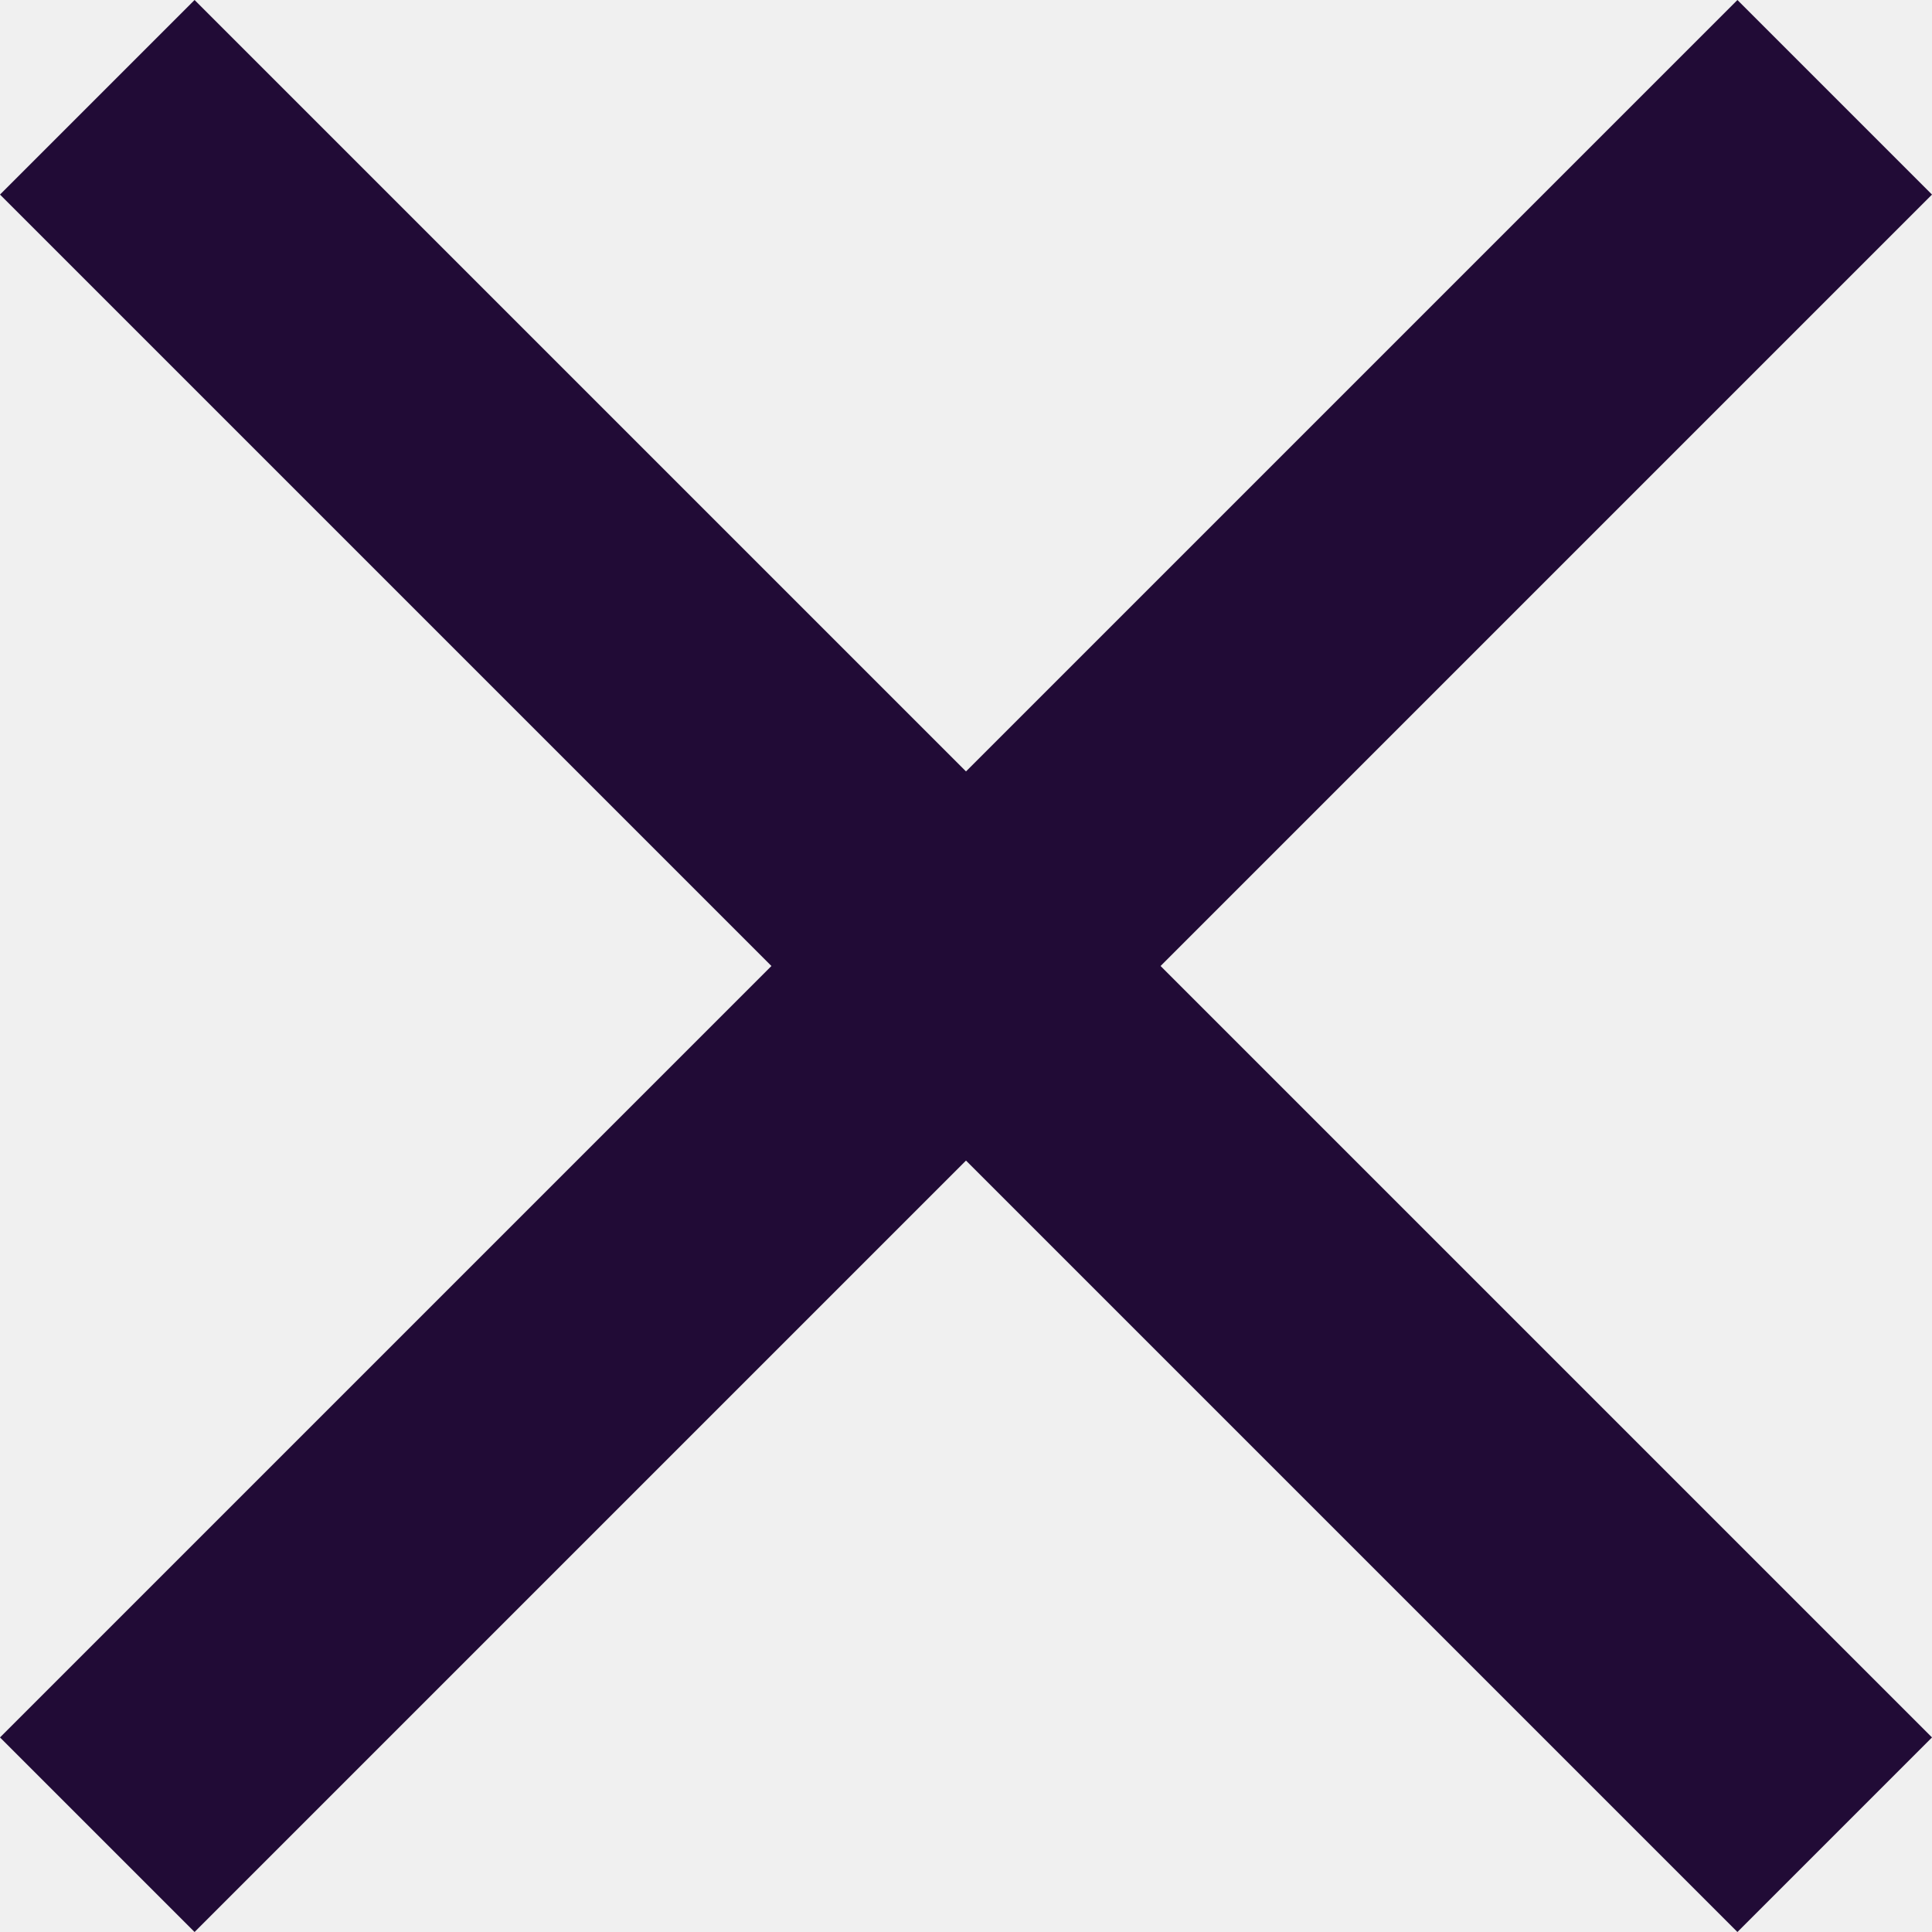
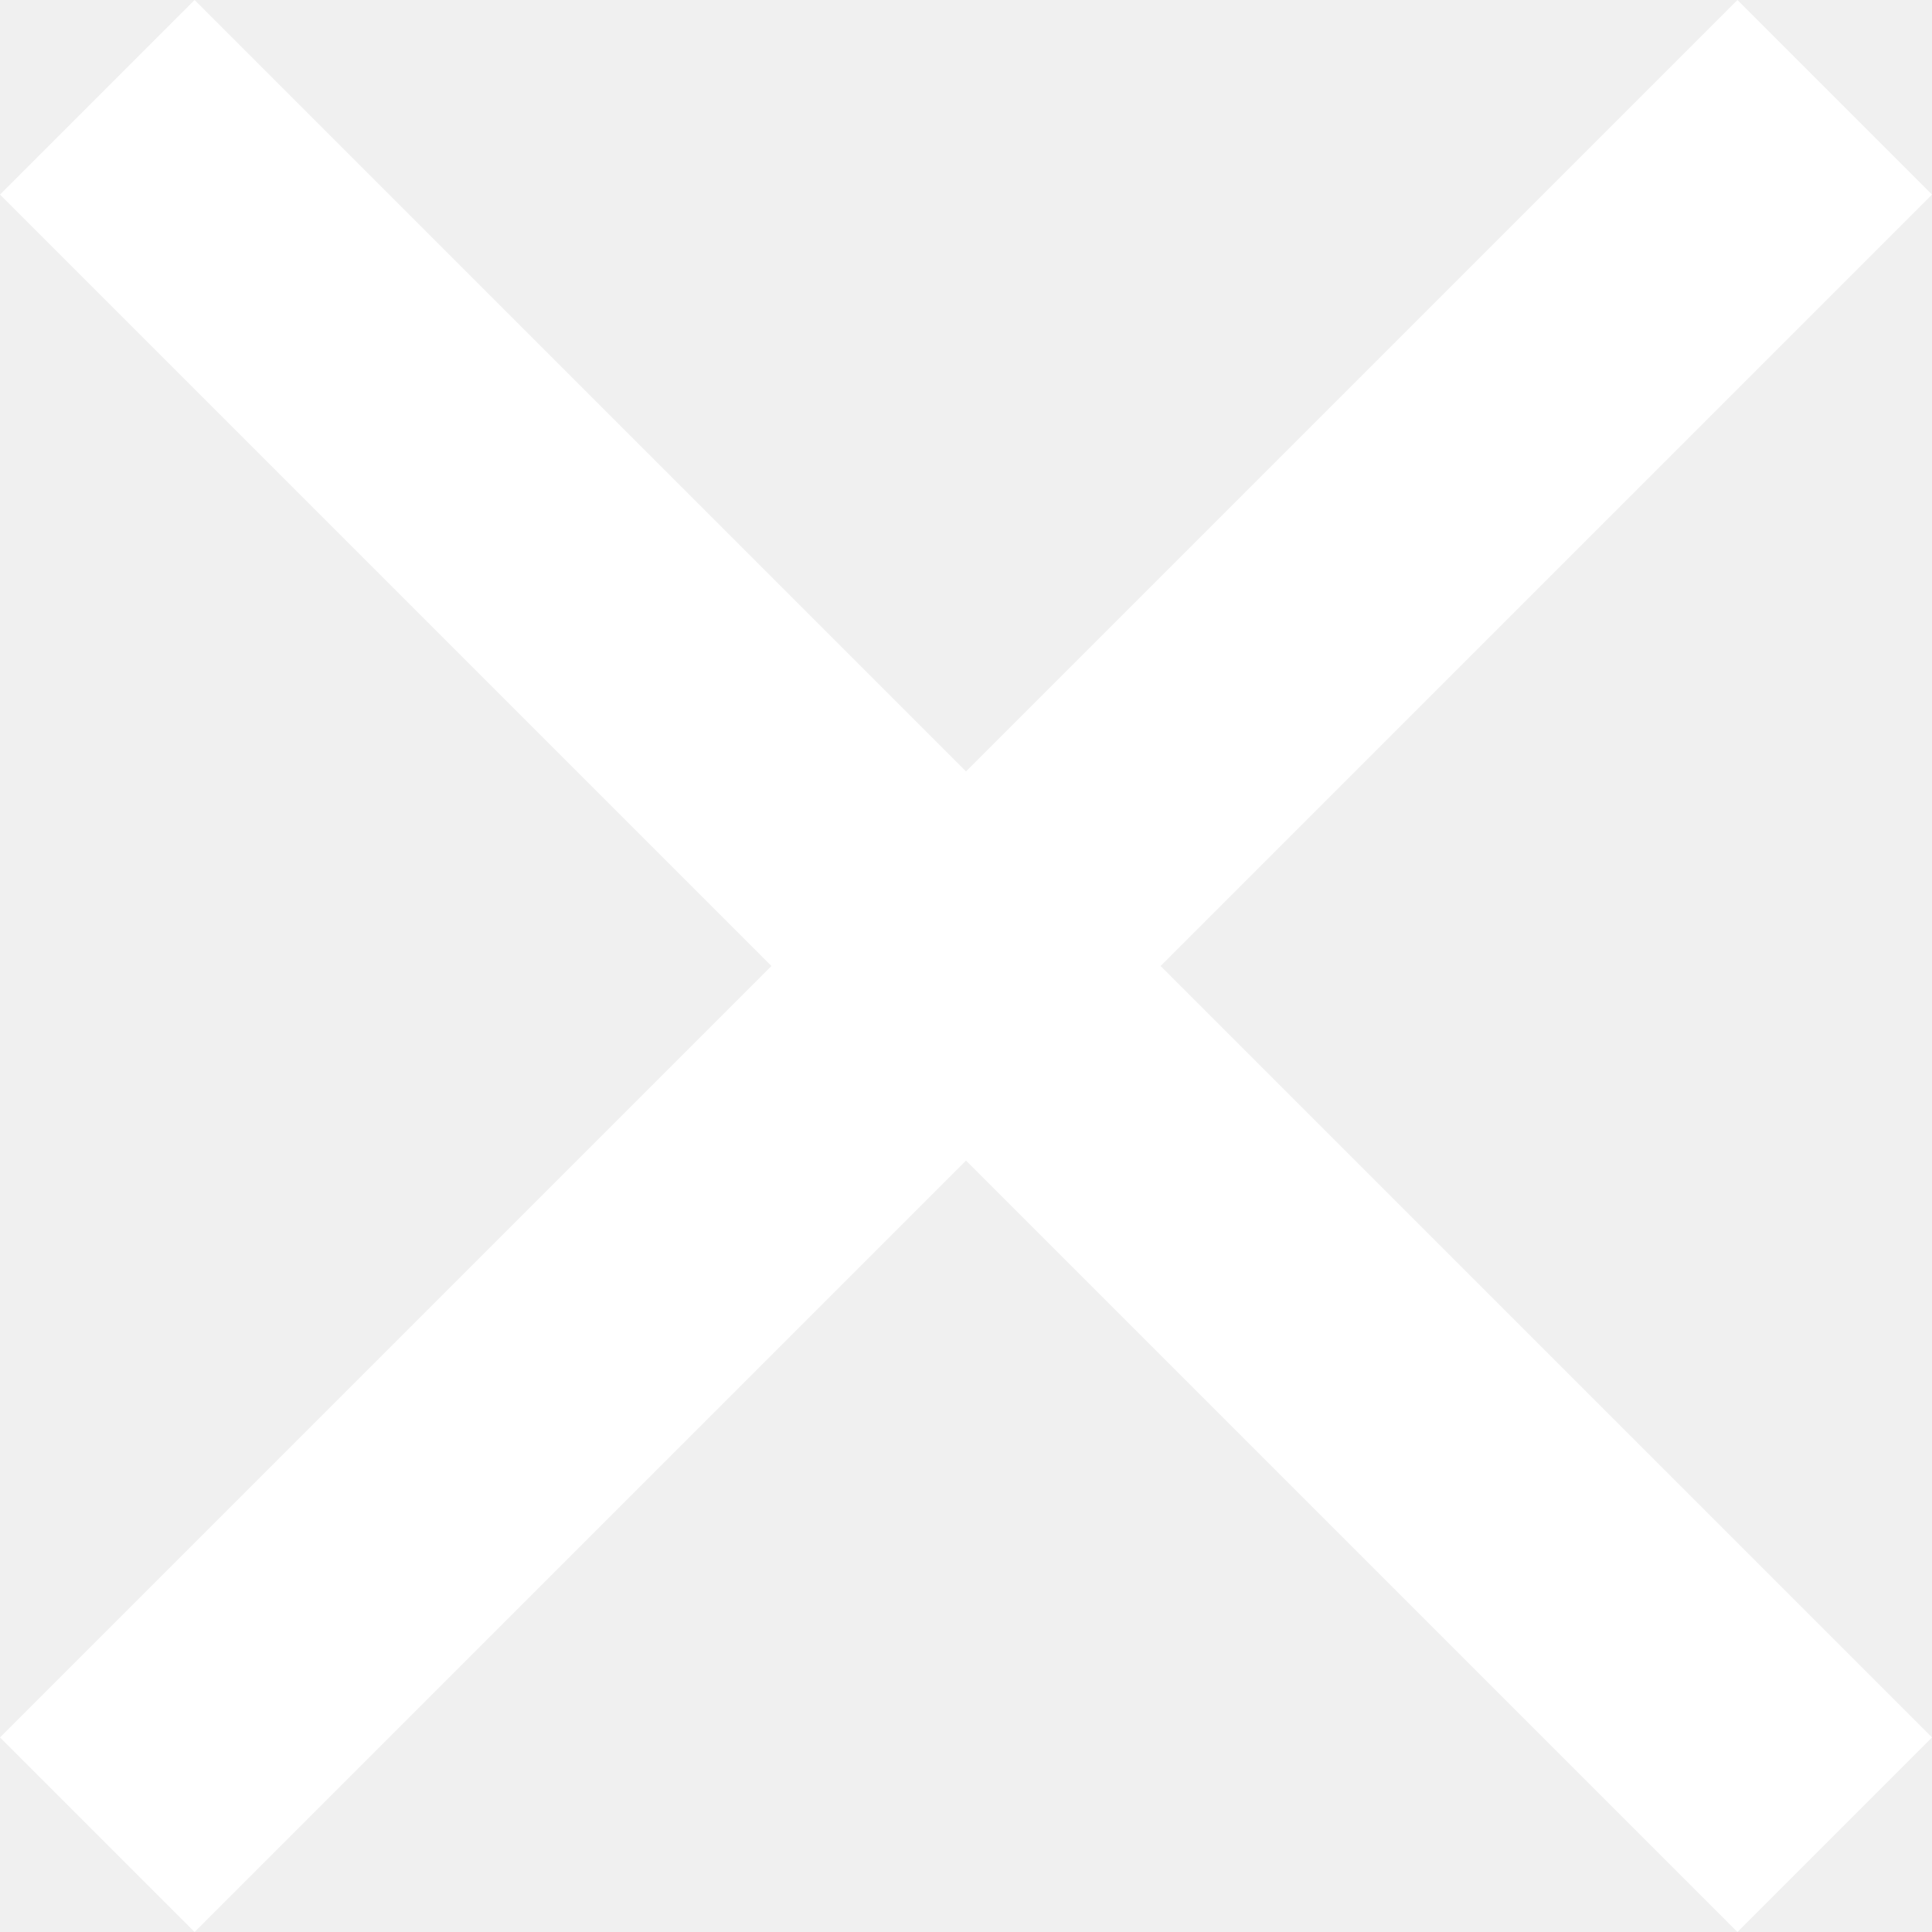
<svg xmlns="http://www.w3.org/2000/svg" width="14" height="14" viewBox="0 0 14 14" fill="none">
-   <path d="M14 1.41L12.59 0L7 5.59L1.41 0L0 1.41L5.59 7L0 12.59L1.41 14L7 8.41L12.59 14L14 12.59L8.41 7L14 1.41Z" fill="#210B36" />
+   <path d="M14 1.41L12.59 0L7 5.59L1.41 0L0 1.41L5.59 7L0 12.59L1.41 14L7 8.41L12.59 14L14 12.59L8.41 7L14 1.41Z" fill="#ffffff" />
</svg>
